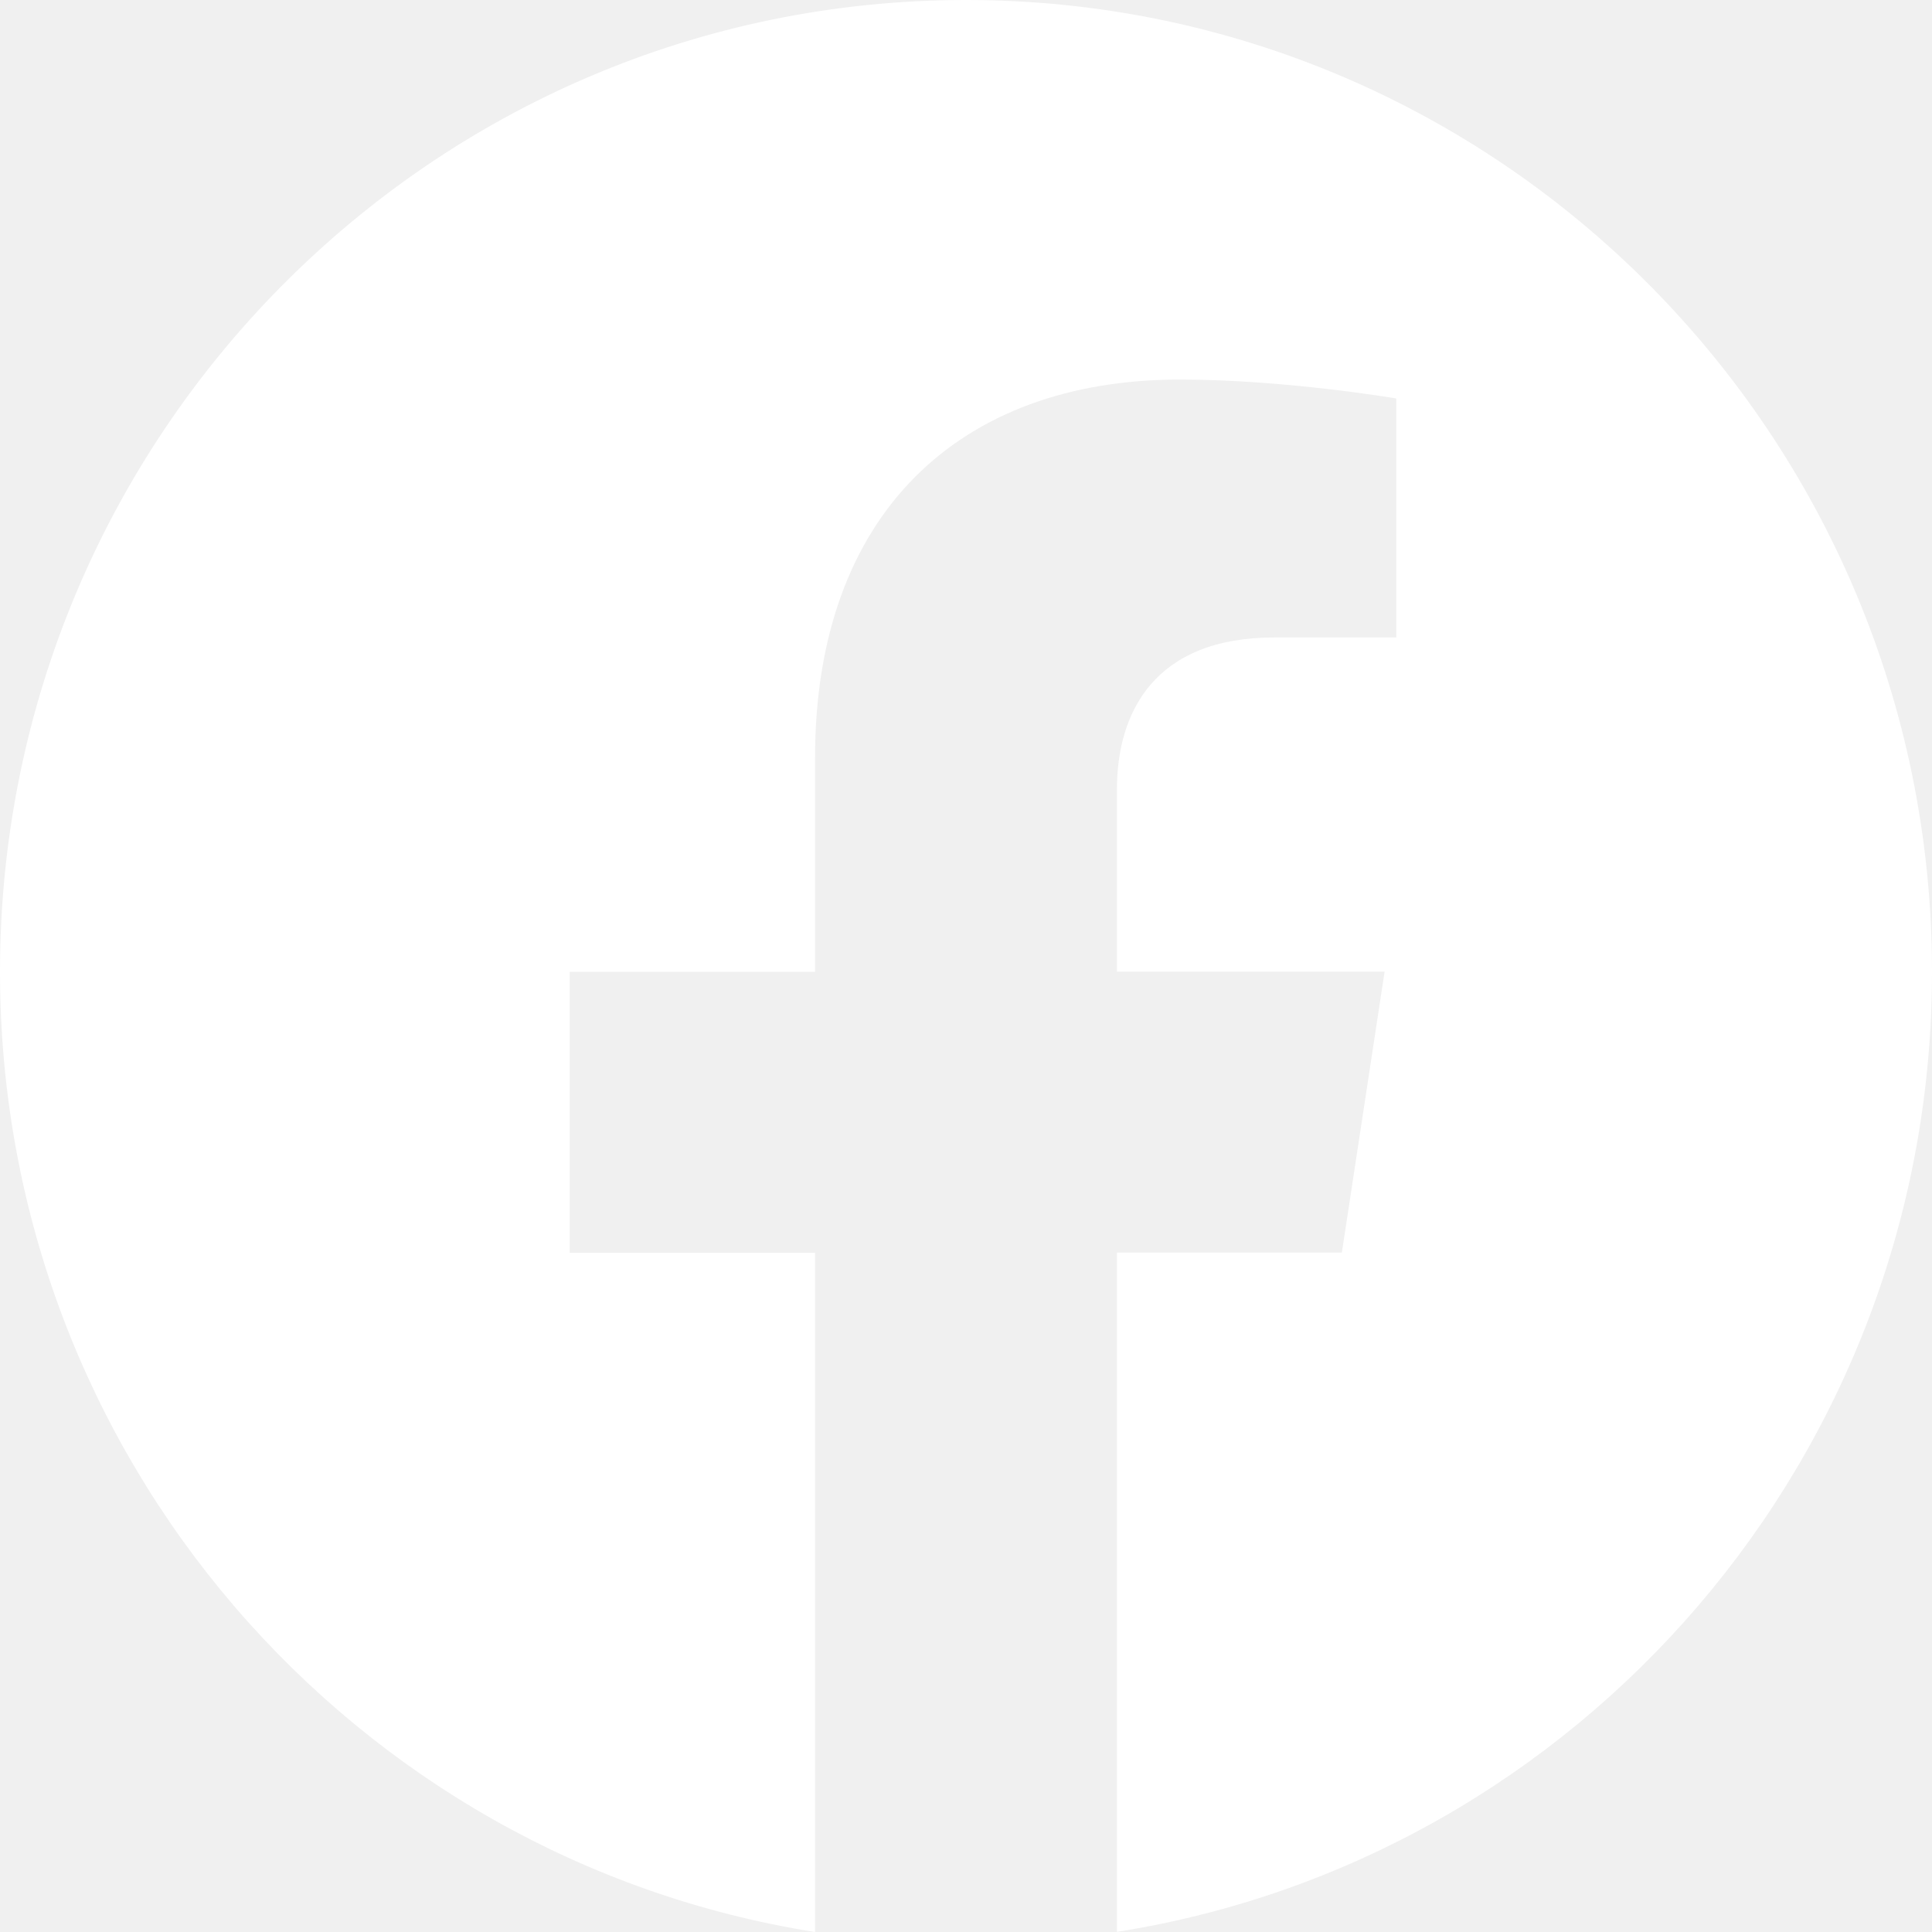
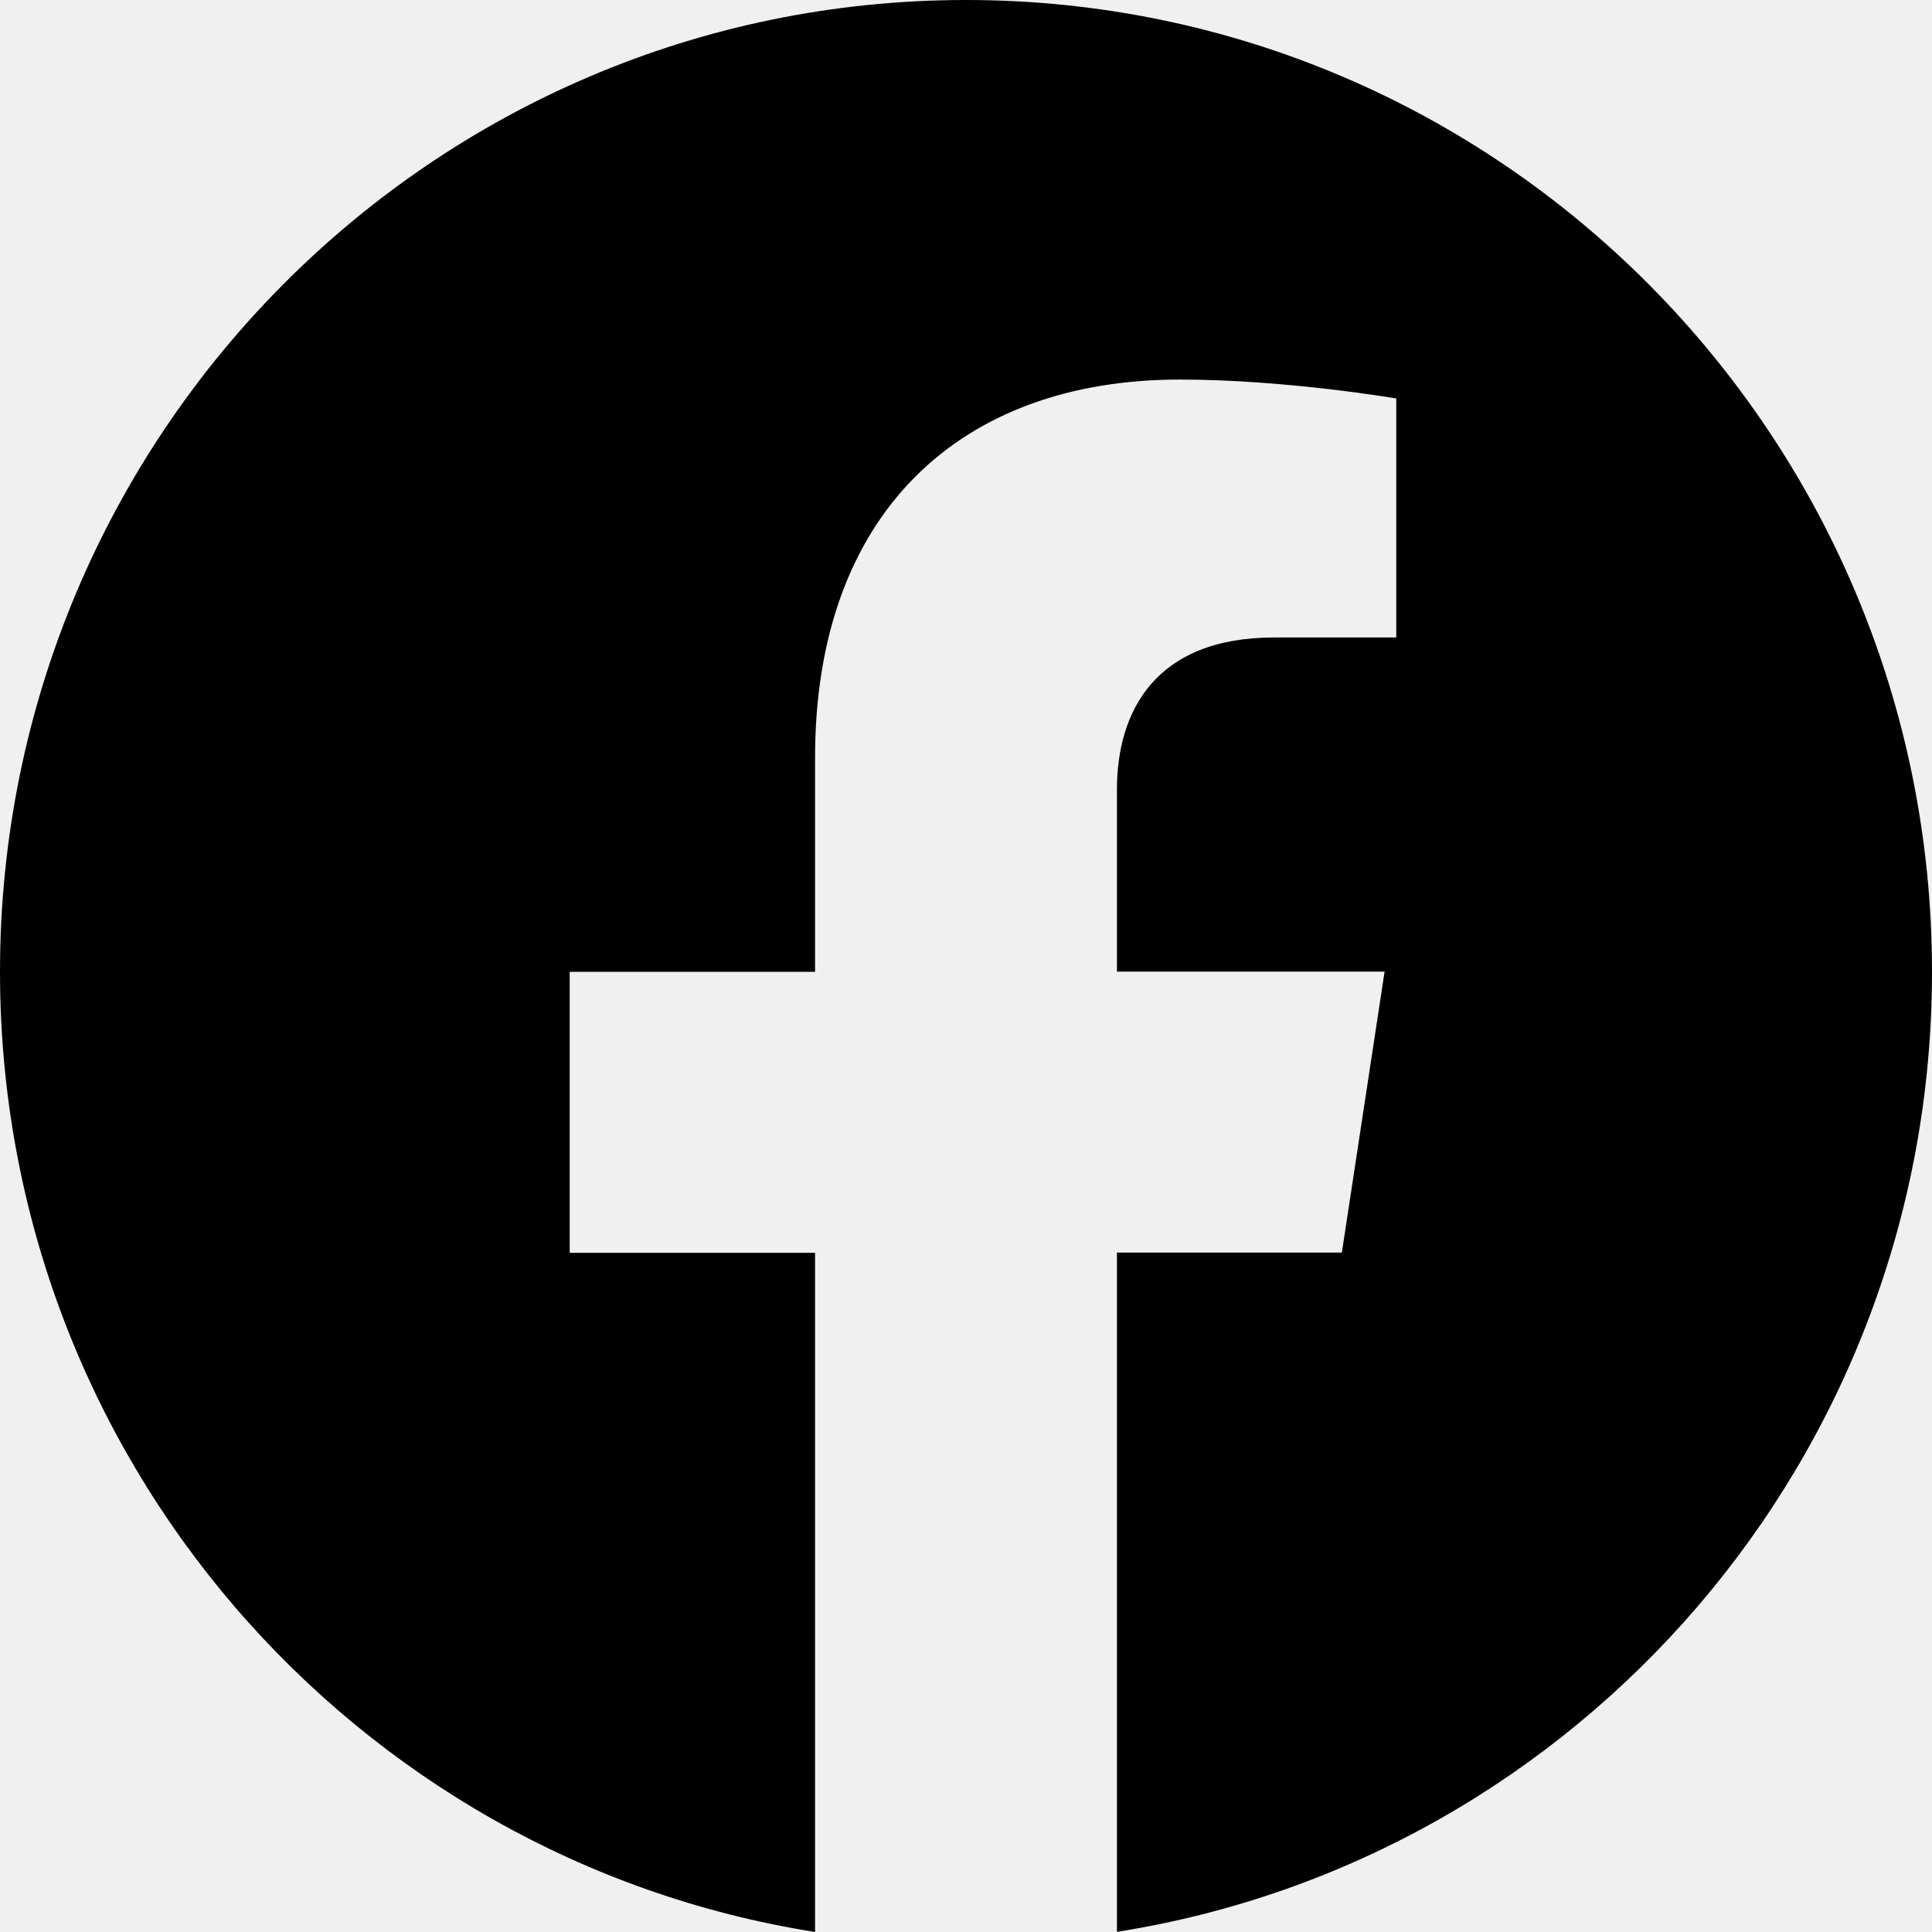
- <svg xmlns="http://www.w3.org/2000/svg" width="24" height="24" viewBox="0 0 24 24" fill="none">
-   <path d="M12 0C5.373 0 0 5.405 0 12.072C0 18.097 4.388 23.091 10.125 24V15.563H7.077V12.072H10.125V9.413C10.125 6.385 11.917 4.715 14.657 4.715C15.97 4.715 17.345 4.95 17.345 4.95V7.919H15.828C14.34 7.919 13.875 8.851 13.875 9.806V12.07H17.2L16.669 15.56H13.875V23.998C19.612 23.093 24 18.098 24 12.072C24 5.405 18.627 0 12 0Z" fill="white" />
+ <svg xmlns="http://www.w3.org/2000/svg" width="24" height="24" viewBox="0 0 24 24">
+   <path d="M12 0C5.373 0 0 5.405 0 12.072C0 18.097 4.388 23.091 10.125 24V15.563H7.077V12.072H10.125V9.413C10.125 6.385 11.917 4.715 14.657 4.715C15.97 4.715 17.345 4.95 17.345 4.95V7.919H15.828C14.34 7.919 13.875 8.851 13.875 9.806V12.07H17.2L16.669 15.56H13.875V23.998C19.612 23.093 24 18.098 24 12.072C24 5.405 18.627 0 12 0Z" />
</svg>
